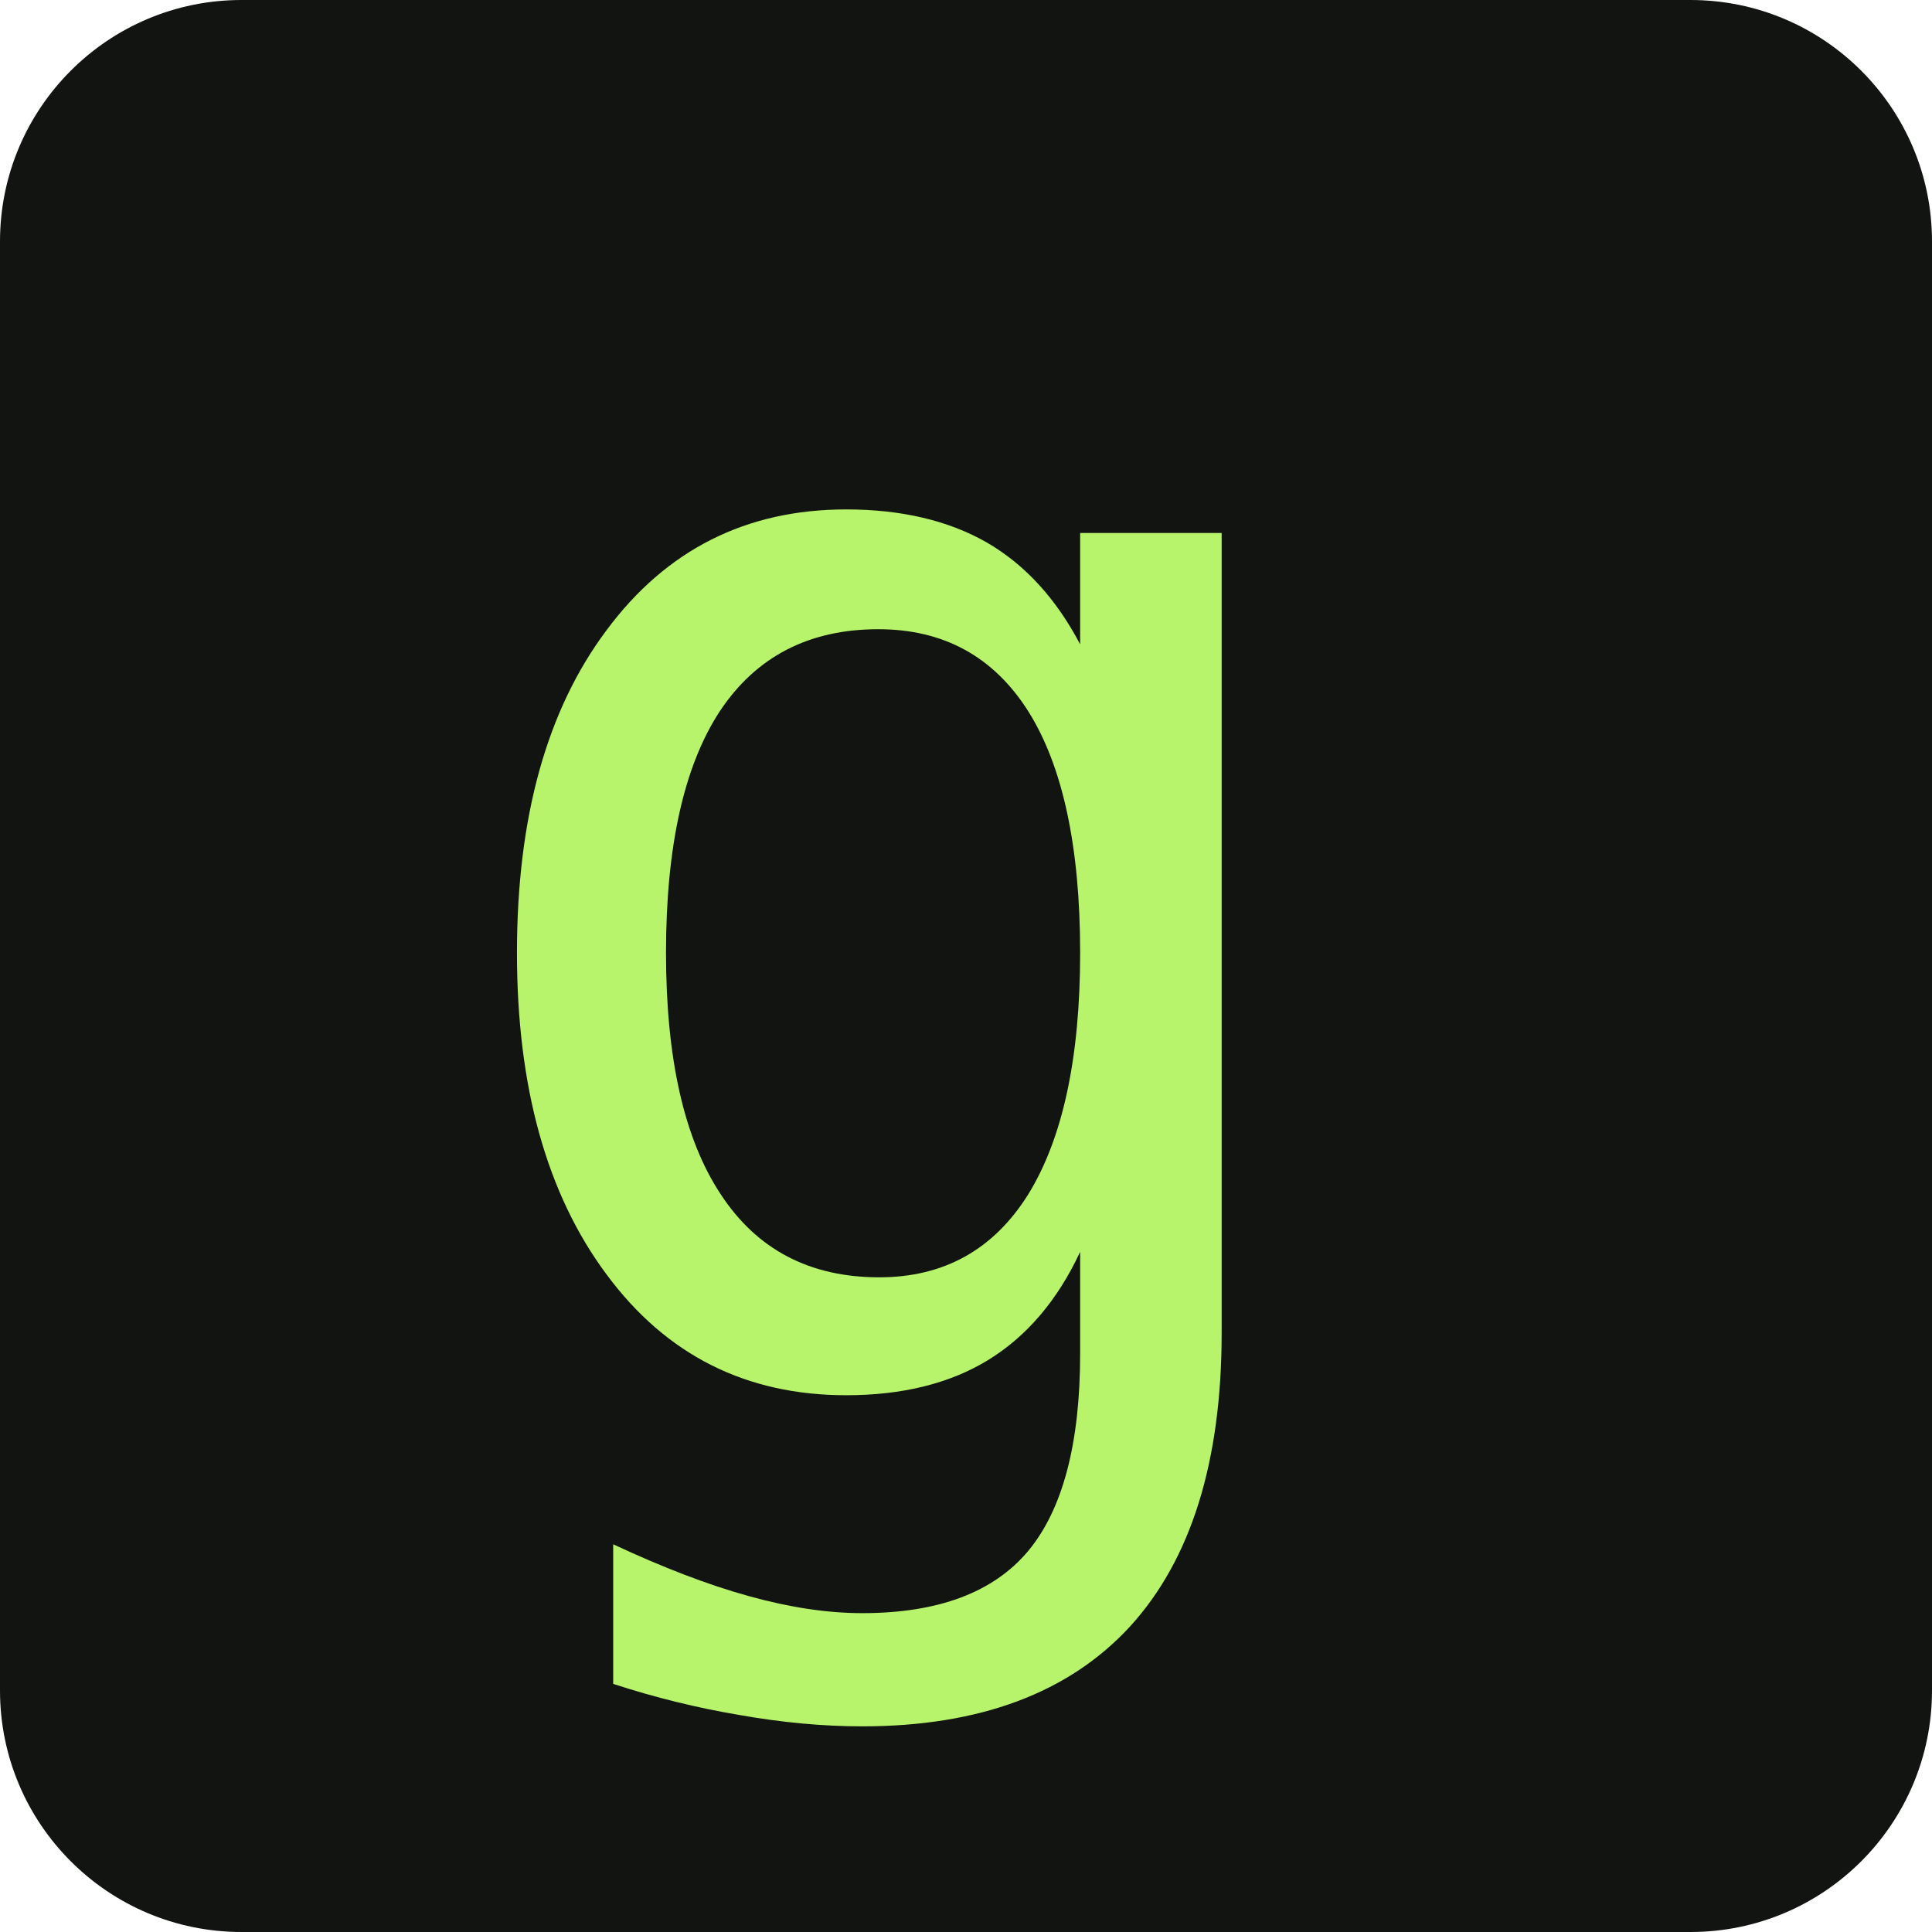
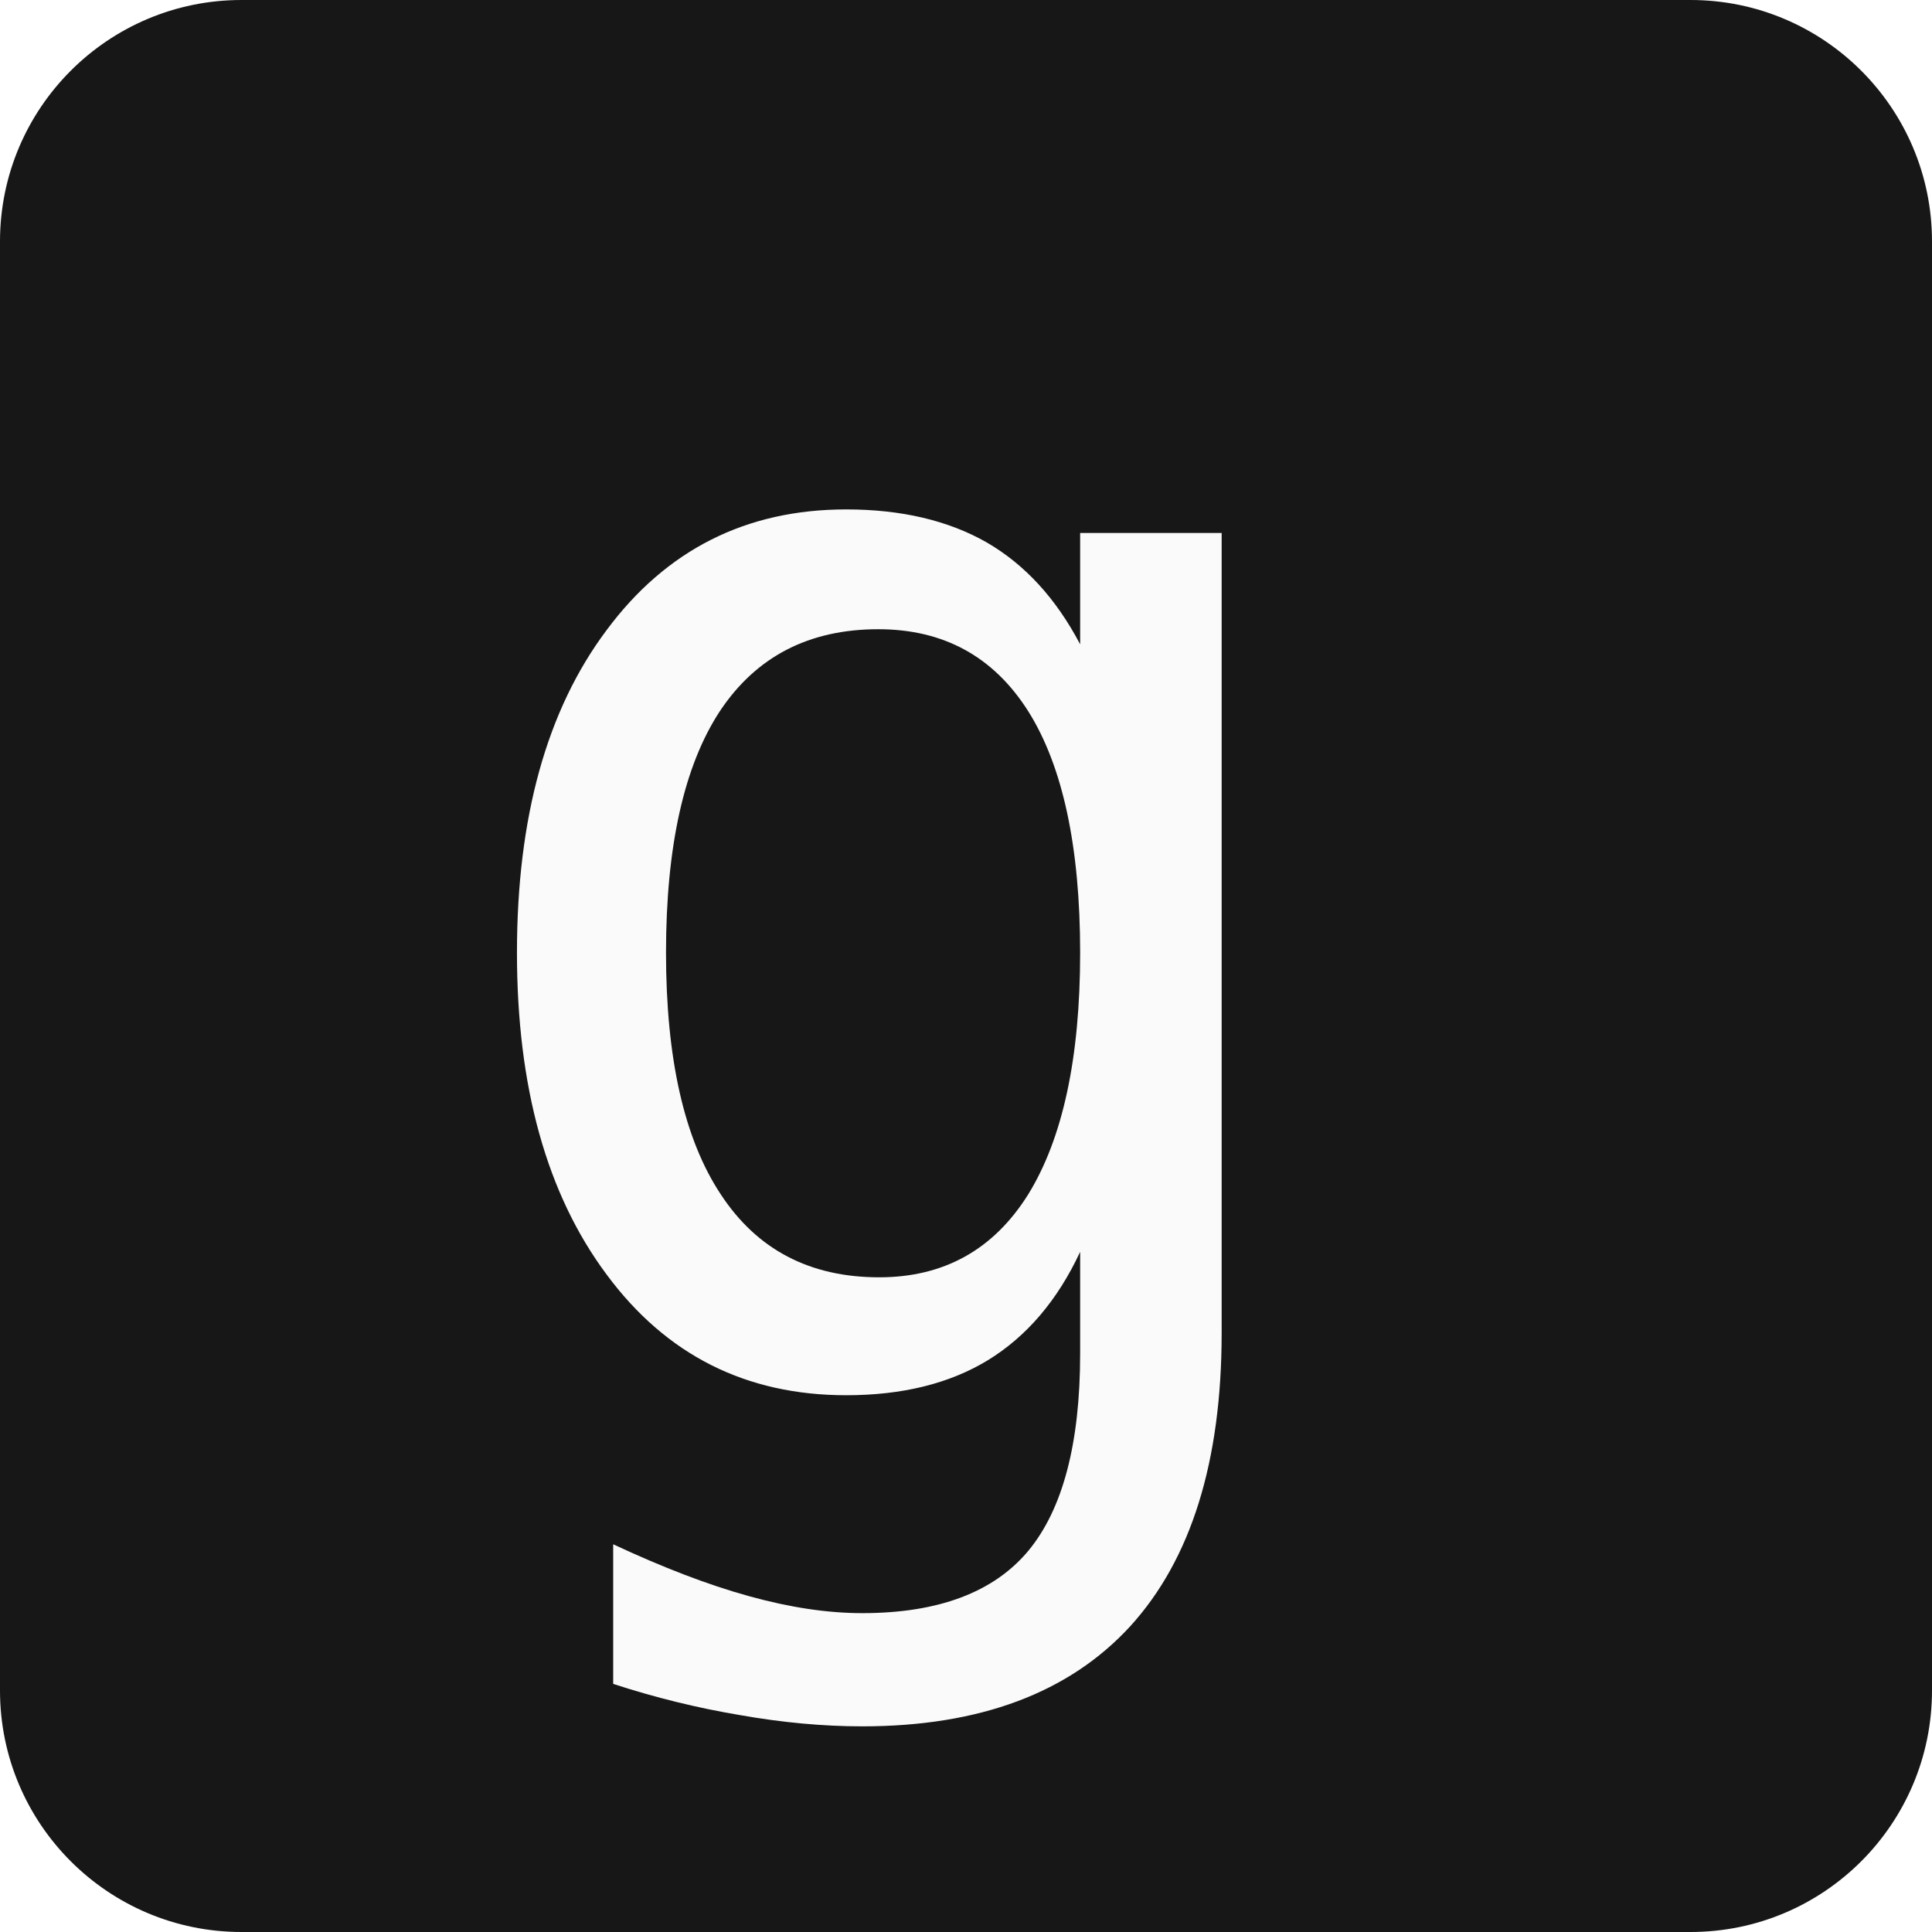
<svg xmlns="http://www.w3.org/2000/svg" viewBox="0 0 32 32">
-   <rect width="32" height="32" rx="4" fill="#111410" />
-   <text x="7" y="23" font-family="monospace" font-size="26" fill="#b7f36b">g</text>
+   <rect width="32" height="32" rx="4" fill="#171717" />
+   <text x="7" y="23" font-family="monospace" font-size="26" fill="#fafafa">g</text>
</svg>
